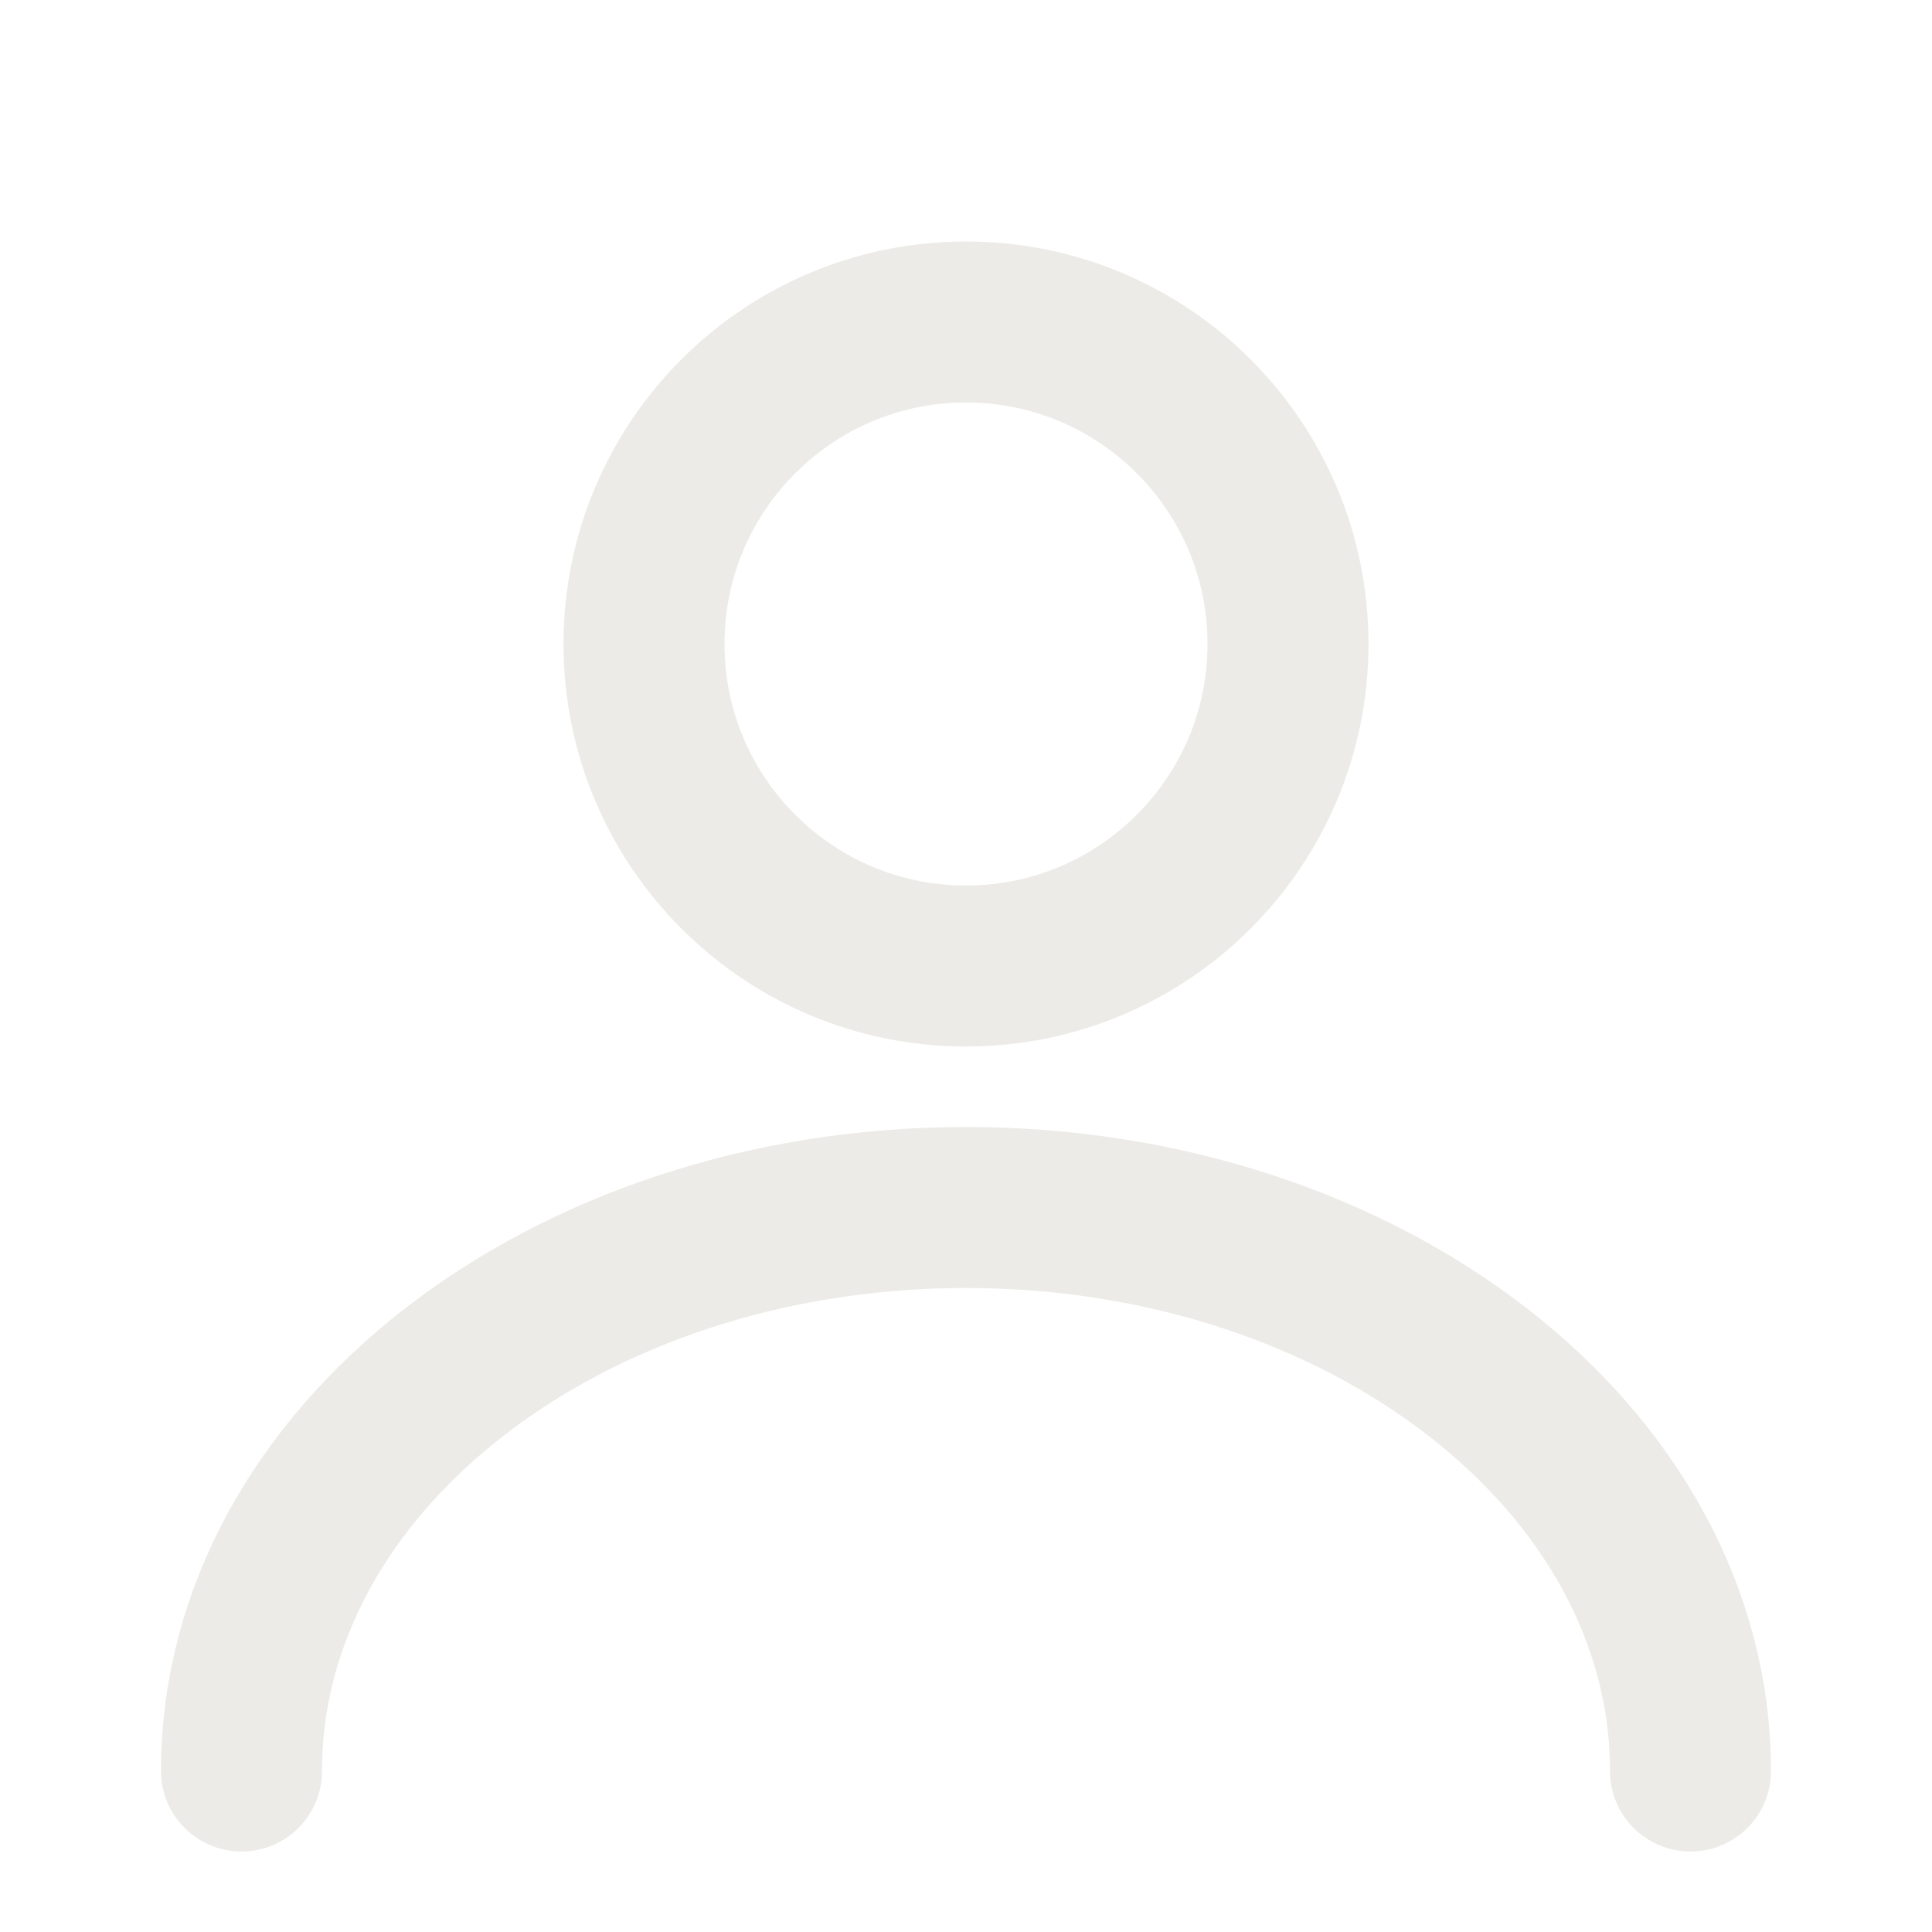
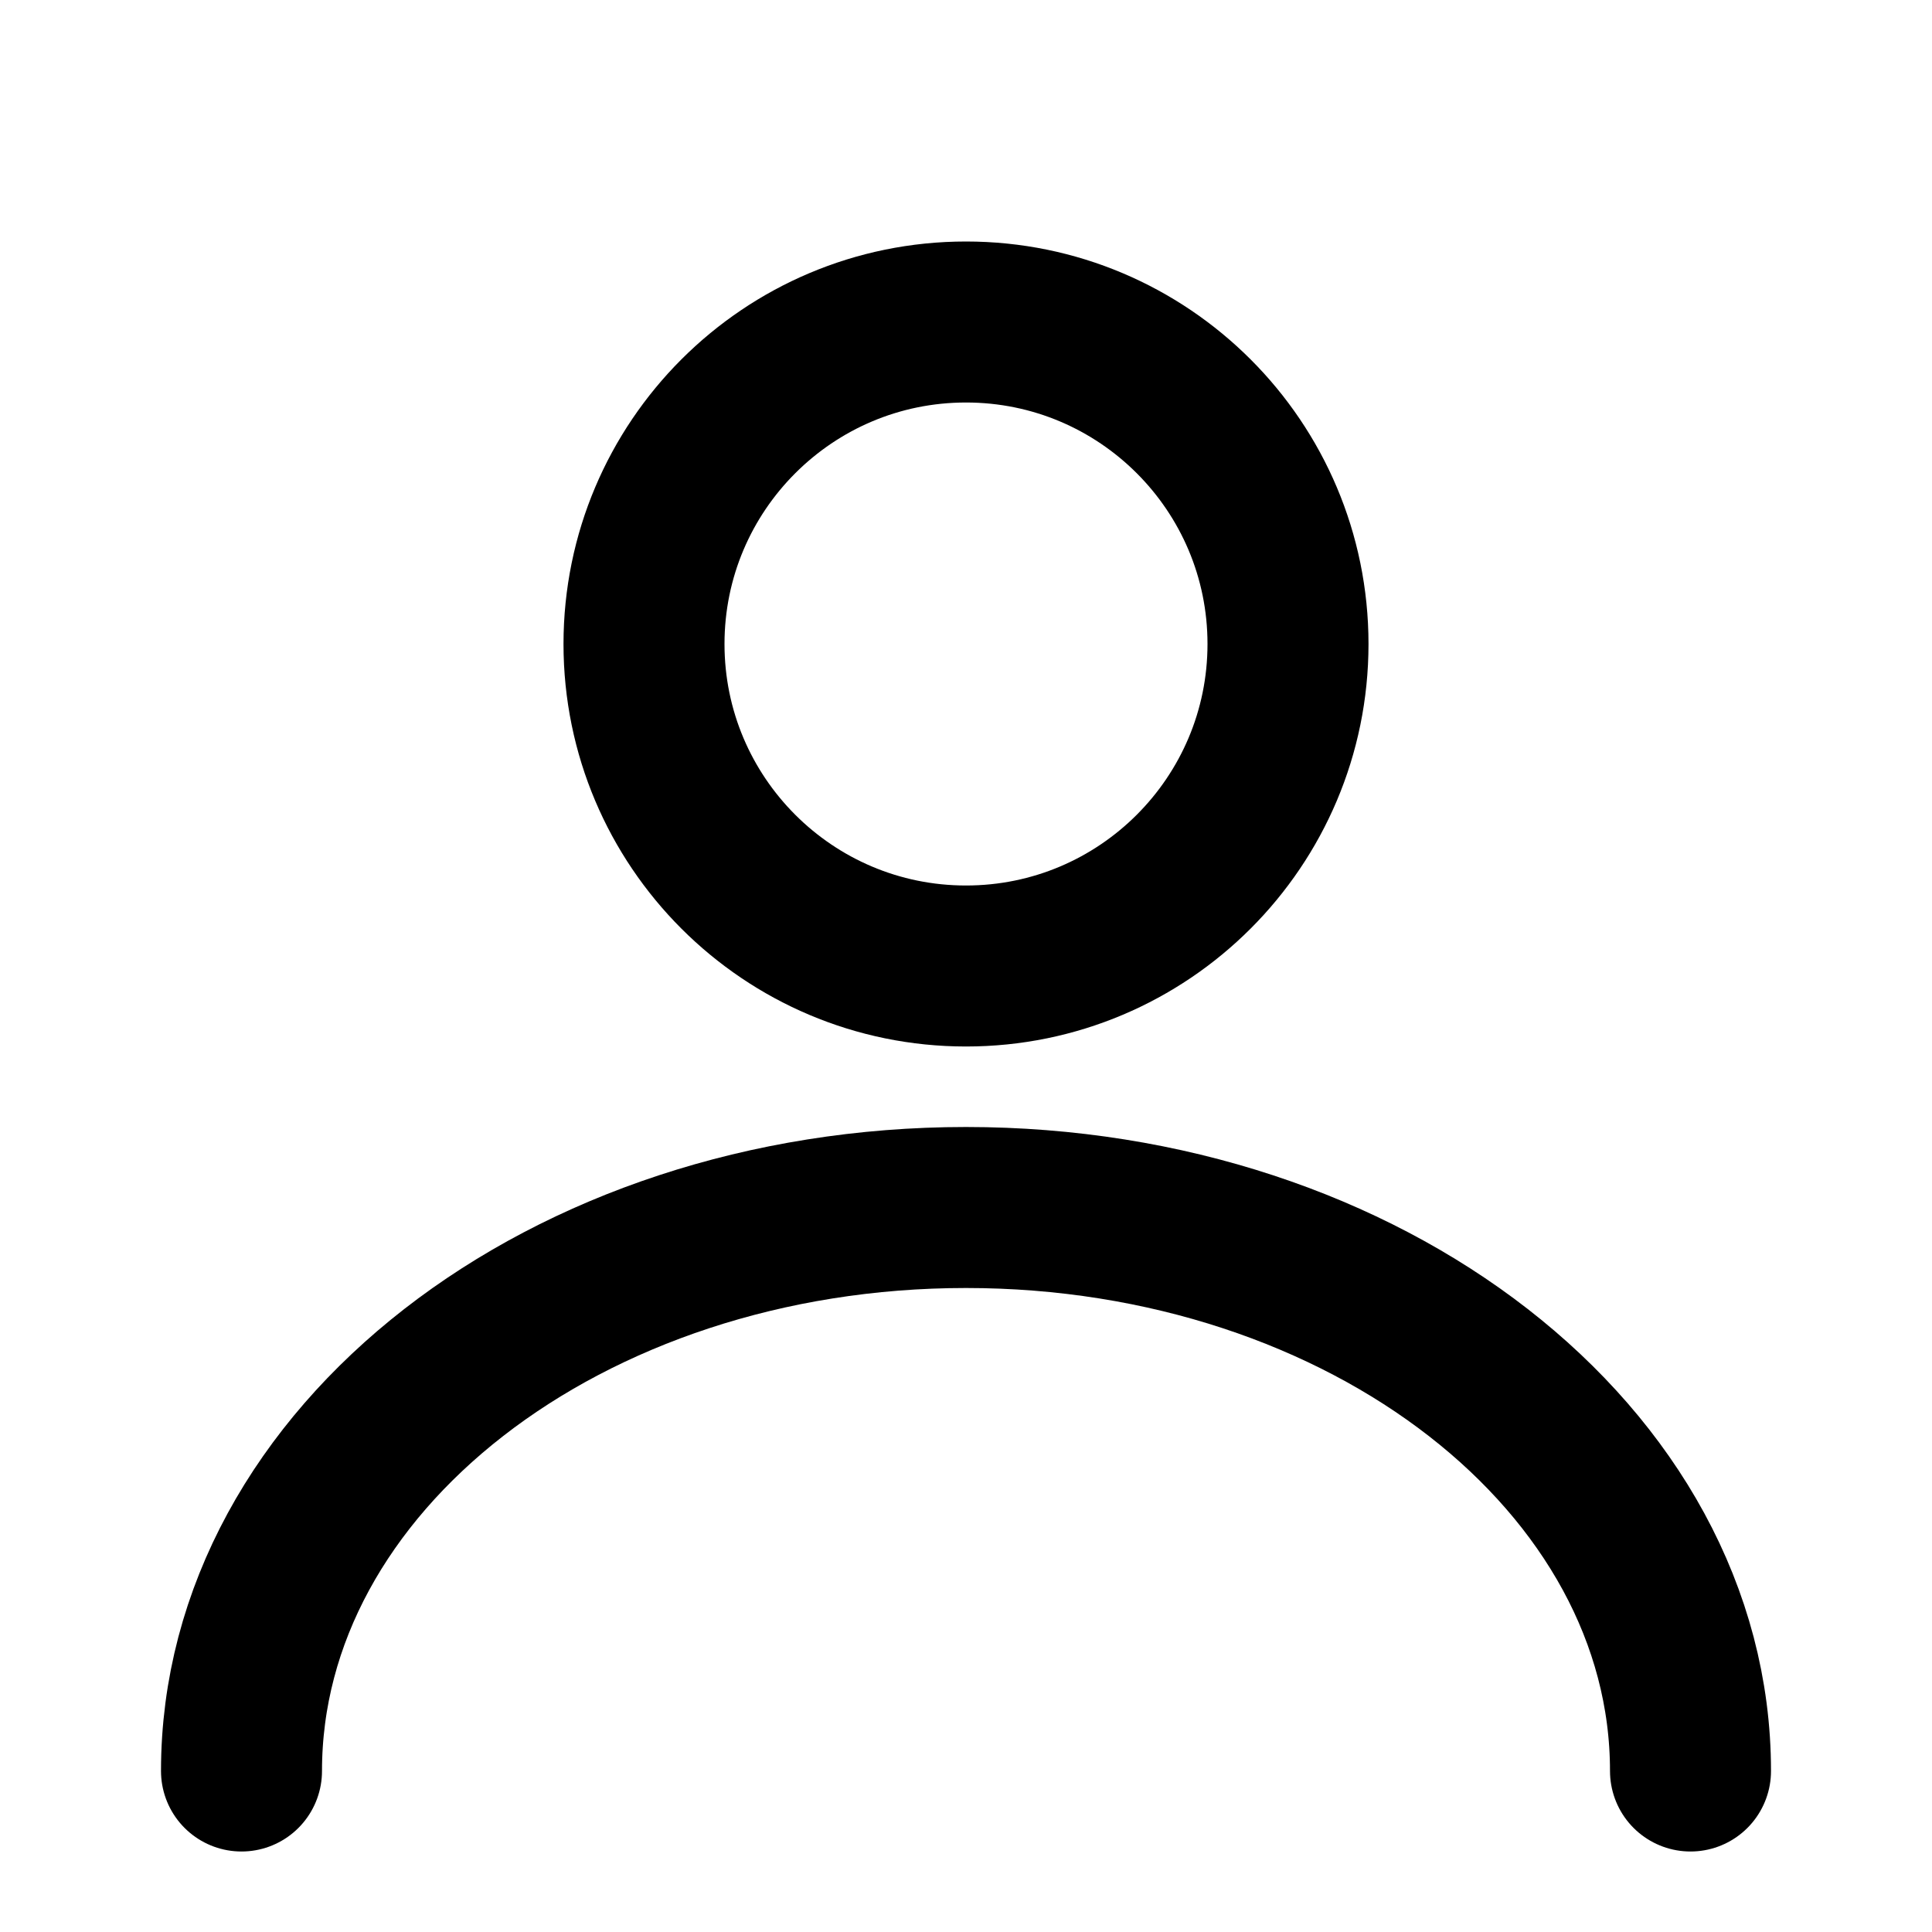
<svg xmlns="http://www.w3.org/2000/svg" width="24" height="24" viewBox="0 0 24 24" fill="none">
-   <path d="M12 12C14.209 12 16 10.209 16 8C16 5.791 14.209 4 12 4C9.791 4 8 5.791 8 8C8 10.209 9.791 12 12 12Z" stroke="#ECEBE7" stroke-width="2" stroke-linecap="round" stroke-linejoin="round" />
-   <path d="M21 22C21 18.134 16.971 15 12 15C7.029 15 3 18.134 3 22" stroke="#ECEBE7" stroke-width="2" stroke-linecap="round" />
+   <path d="M12 12C14.209 12 16 10.209 16 8C16 5.791 14.209 4 12 4C9.791 4 8 5.791 8 8C8 10.209 9.791 12 12 12Z" stroke="currentColor" stroke-width="2" stroke-linecap="round" stroke-linejoin="round" />
+   <path d="M21 22C21 18.134 16.971 15 12 15C7.029 15 3 18.134 3 22" stroke="currentColor" stroke-width="2" stroke-linecap="round" />
</svg>
